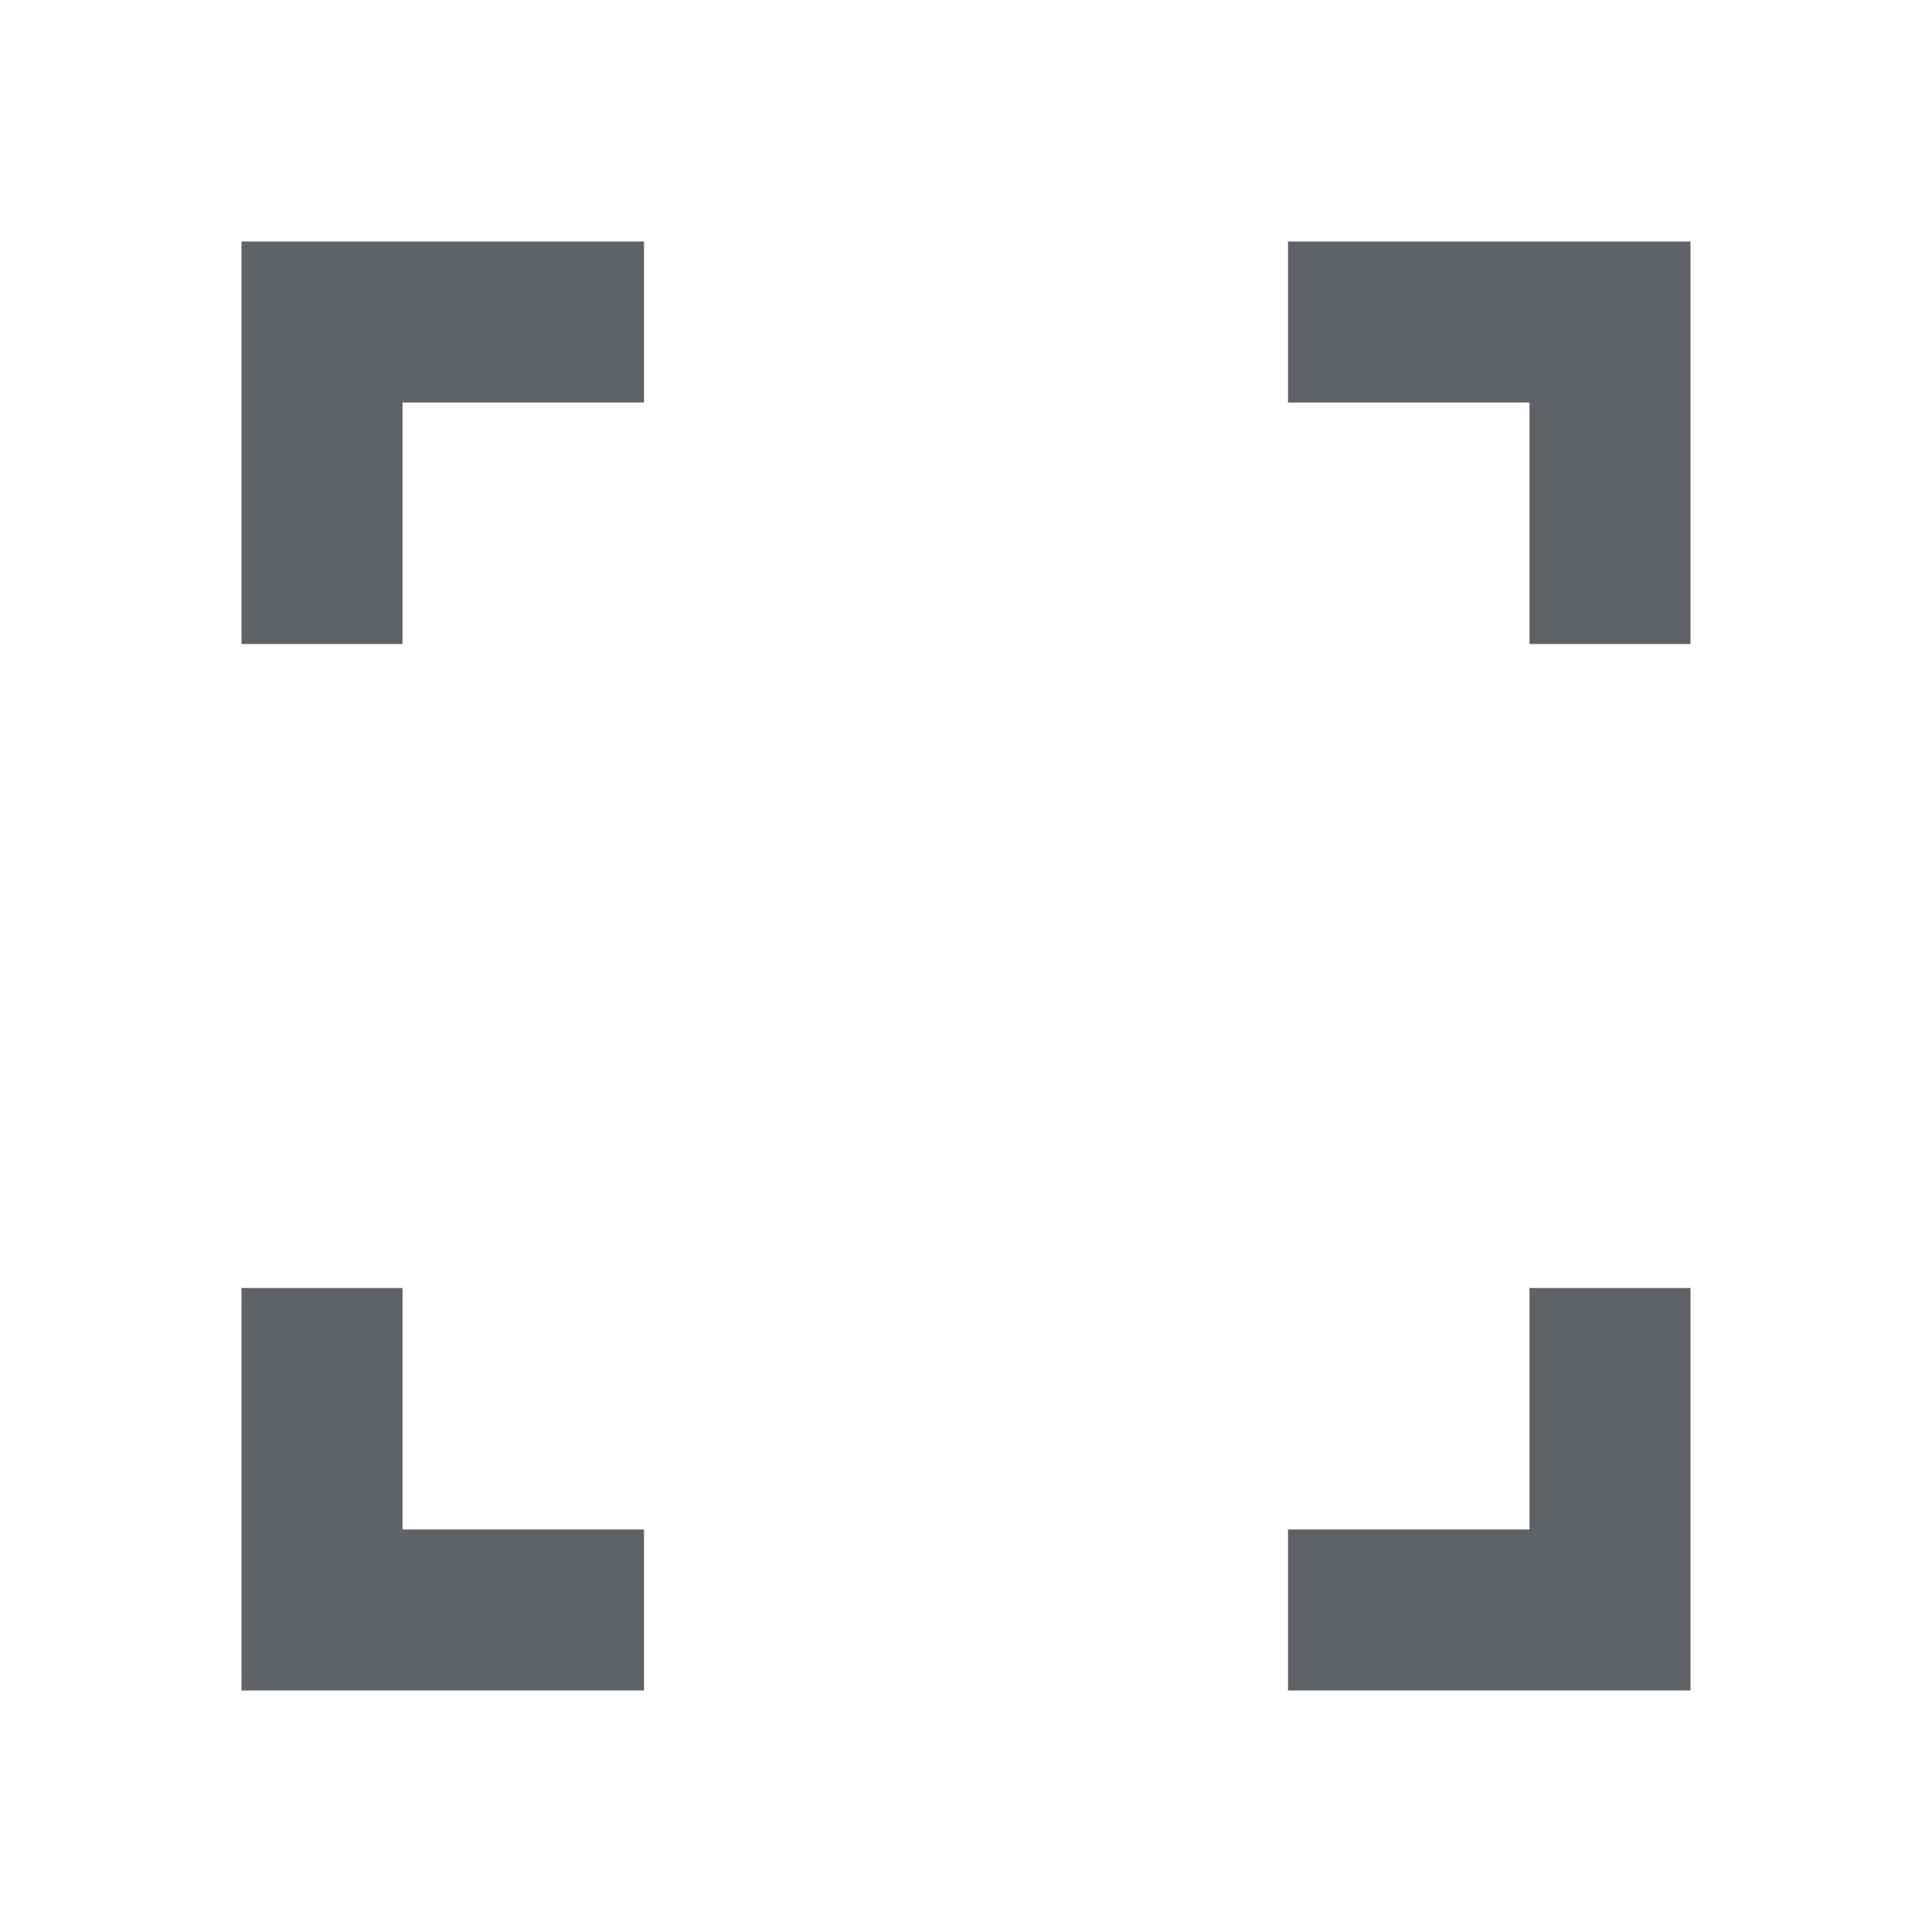
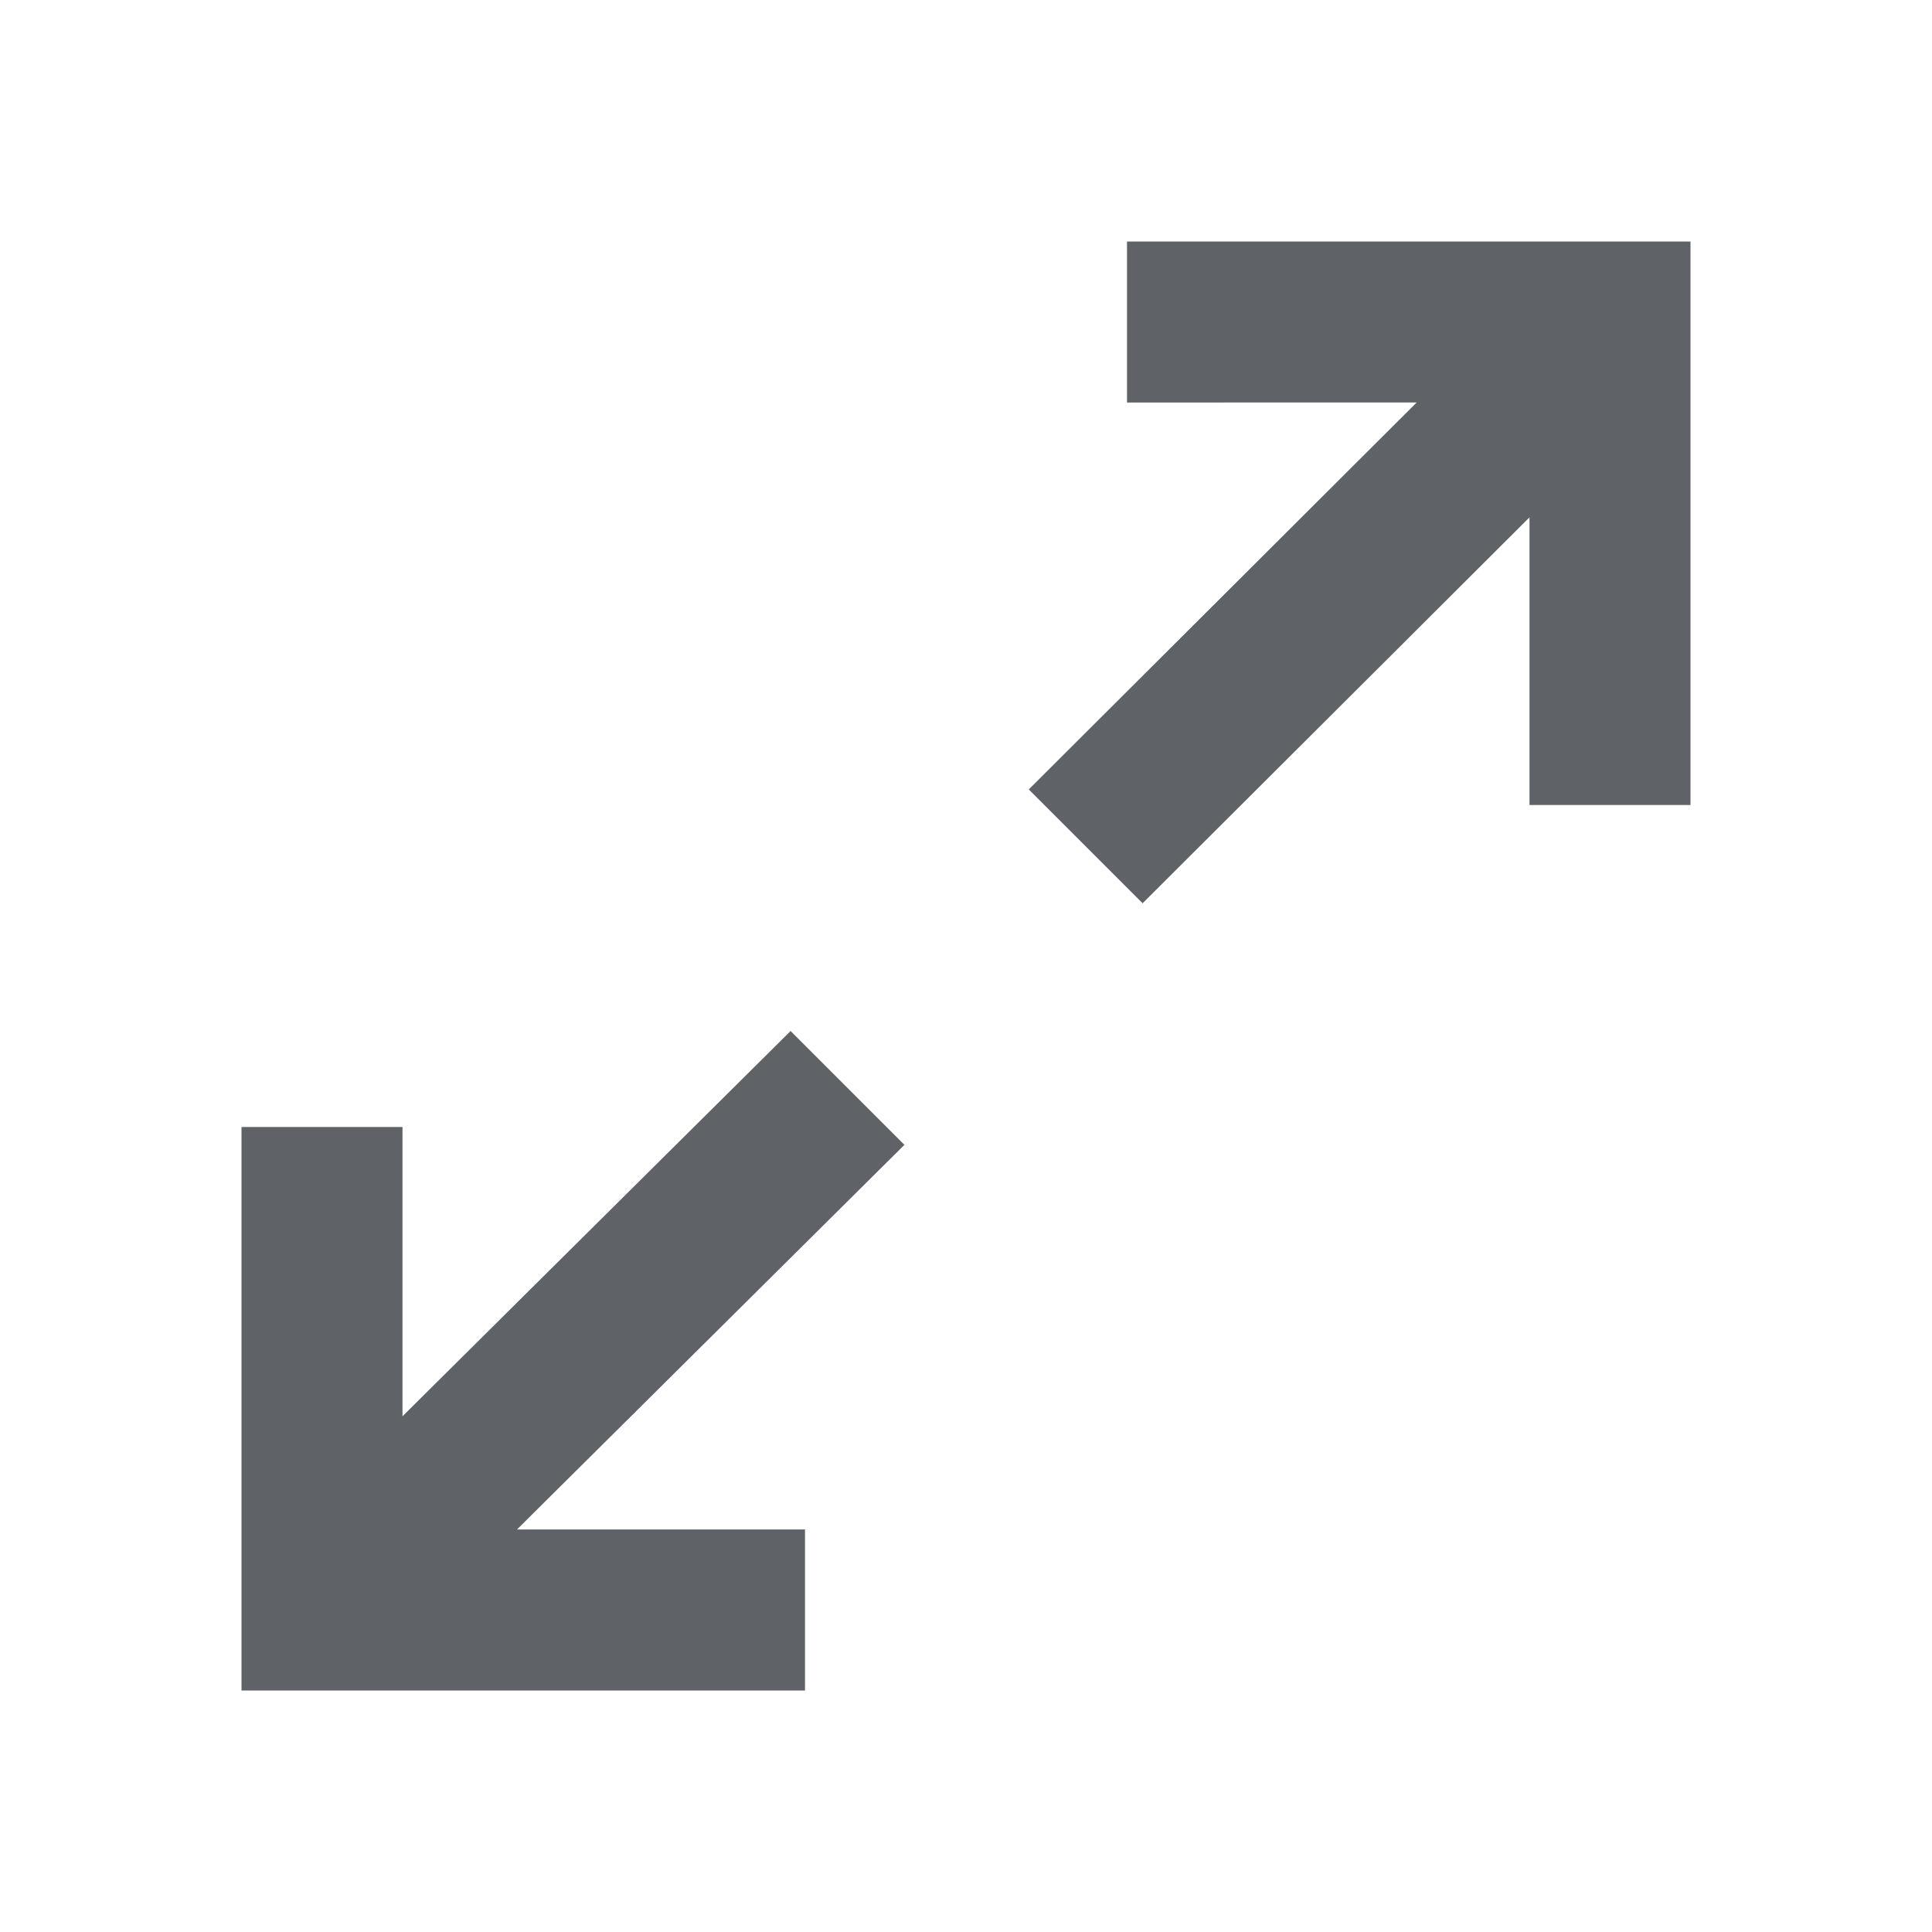
- <svg xmlns="http://www.w3.org/2000/svg" height="24px" viewBox="0 -960 960 960" width="24px" fill="#5f6368">
-   <path d="M120-120v-200h80v120h120v80H120Zm520 0v-80h120v-120h80v200H640ZM120-640v-200h200v80H200v120h-80Zm640 0v-120H640v-80h200v200h-80Z" />
+ <svg xmlns="http://www.w3.org/2000/svg" width="24px" height="24px" viewBox="0 0 512 512" version="1.1">
+   <g id="Page-1" stroke="none" stroke-width="1" fill="none" fill-rule="evenodd">
+     <g id="Combined-Shape" fill="#5f6368" transform="translate(64, 64)">
+       <path d="M384,8.15703061e-12 L384,149.333 L341.333,149.333 L341.333,73.103 L238.805,175.374 L208.635,145.205 L311.431,42.666 L234.667,42.667 L234.667,1.09174891e-11 L384,8.15703061e-12 Z M145.516,209.224 L175.686,239.394 L73.002,341.333 L149.333,341.333 L149.333,384 L6.38067377e-12,384 L1.42108547e-14,234.667 L42.667,234.667 L42.666,311.328 L145.516,209.224 Z">
+ 
+             </path>
+     </g>
+   </g>
</svg>
